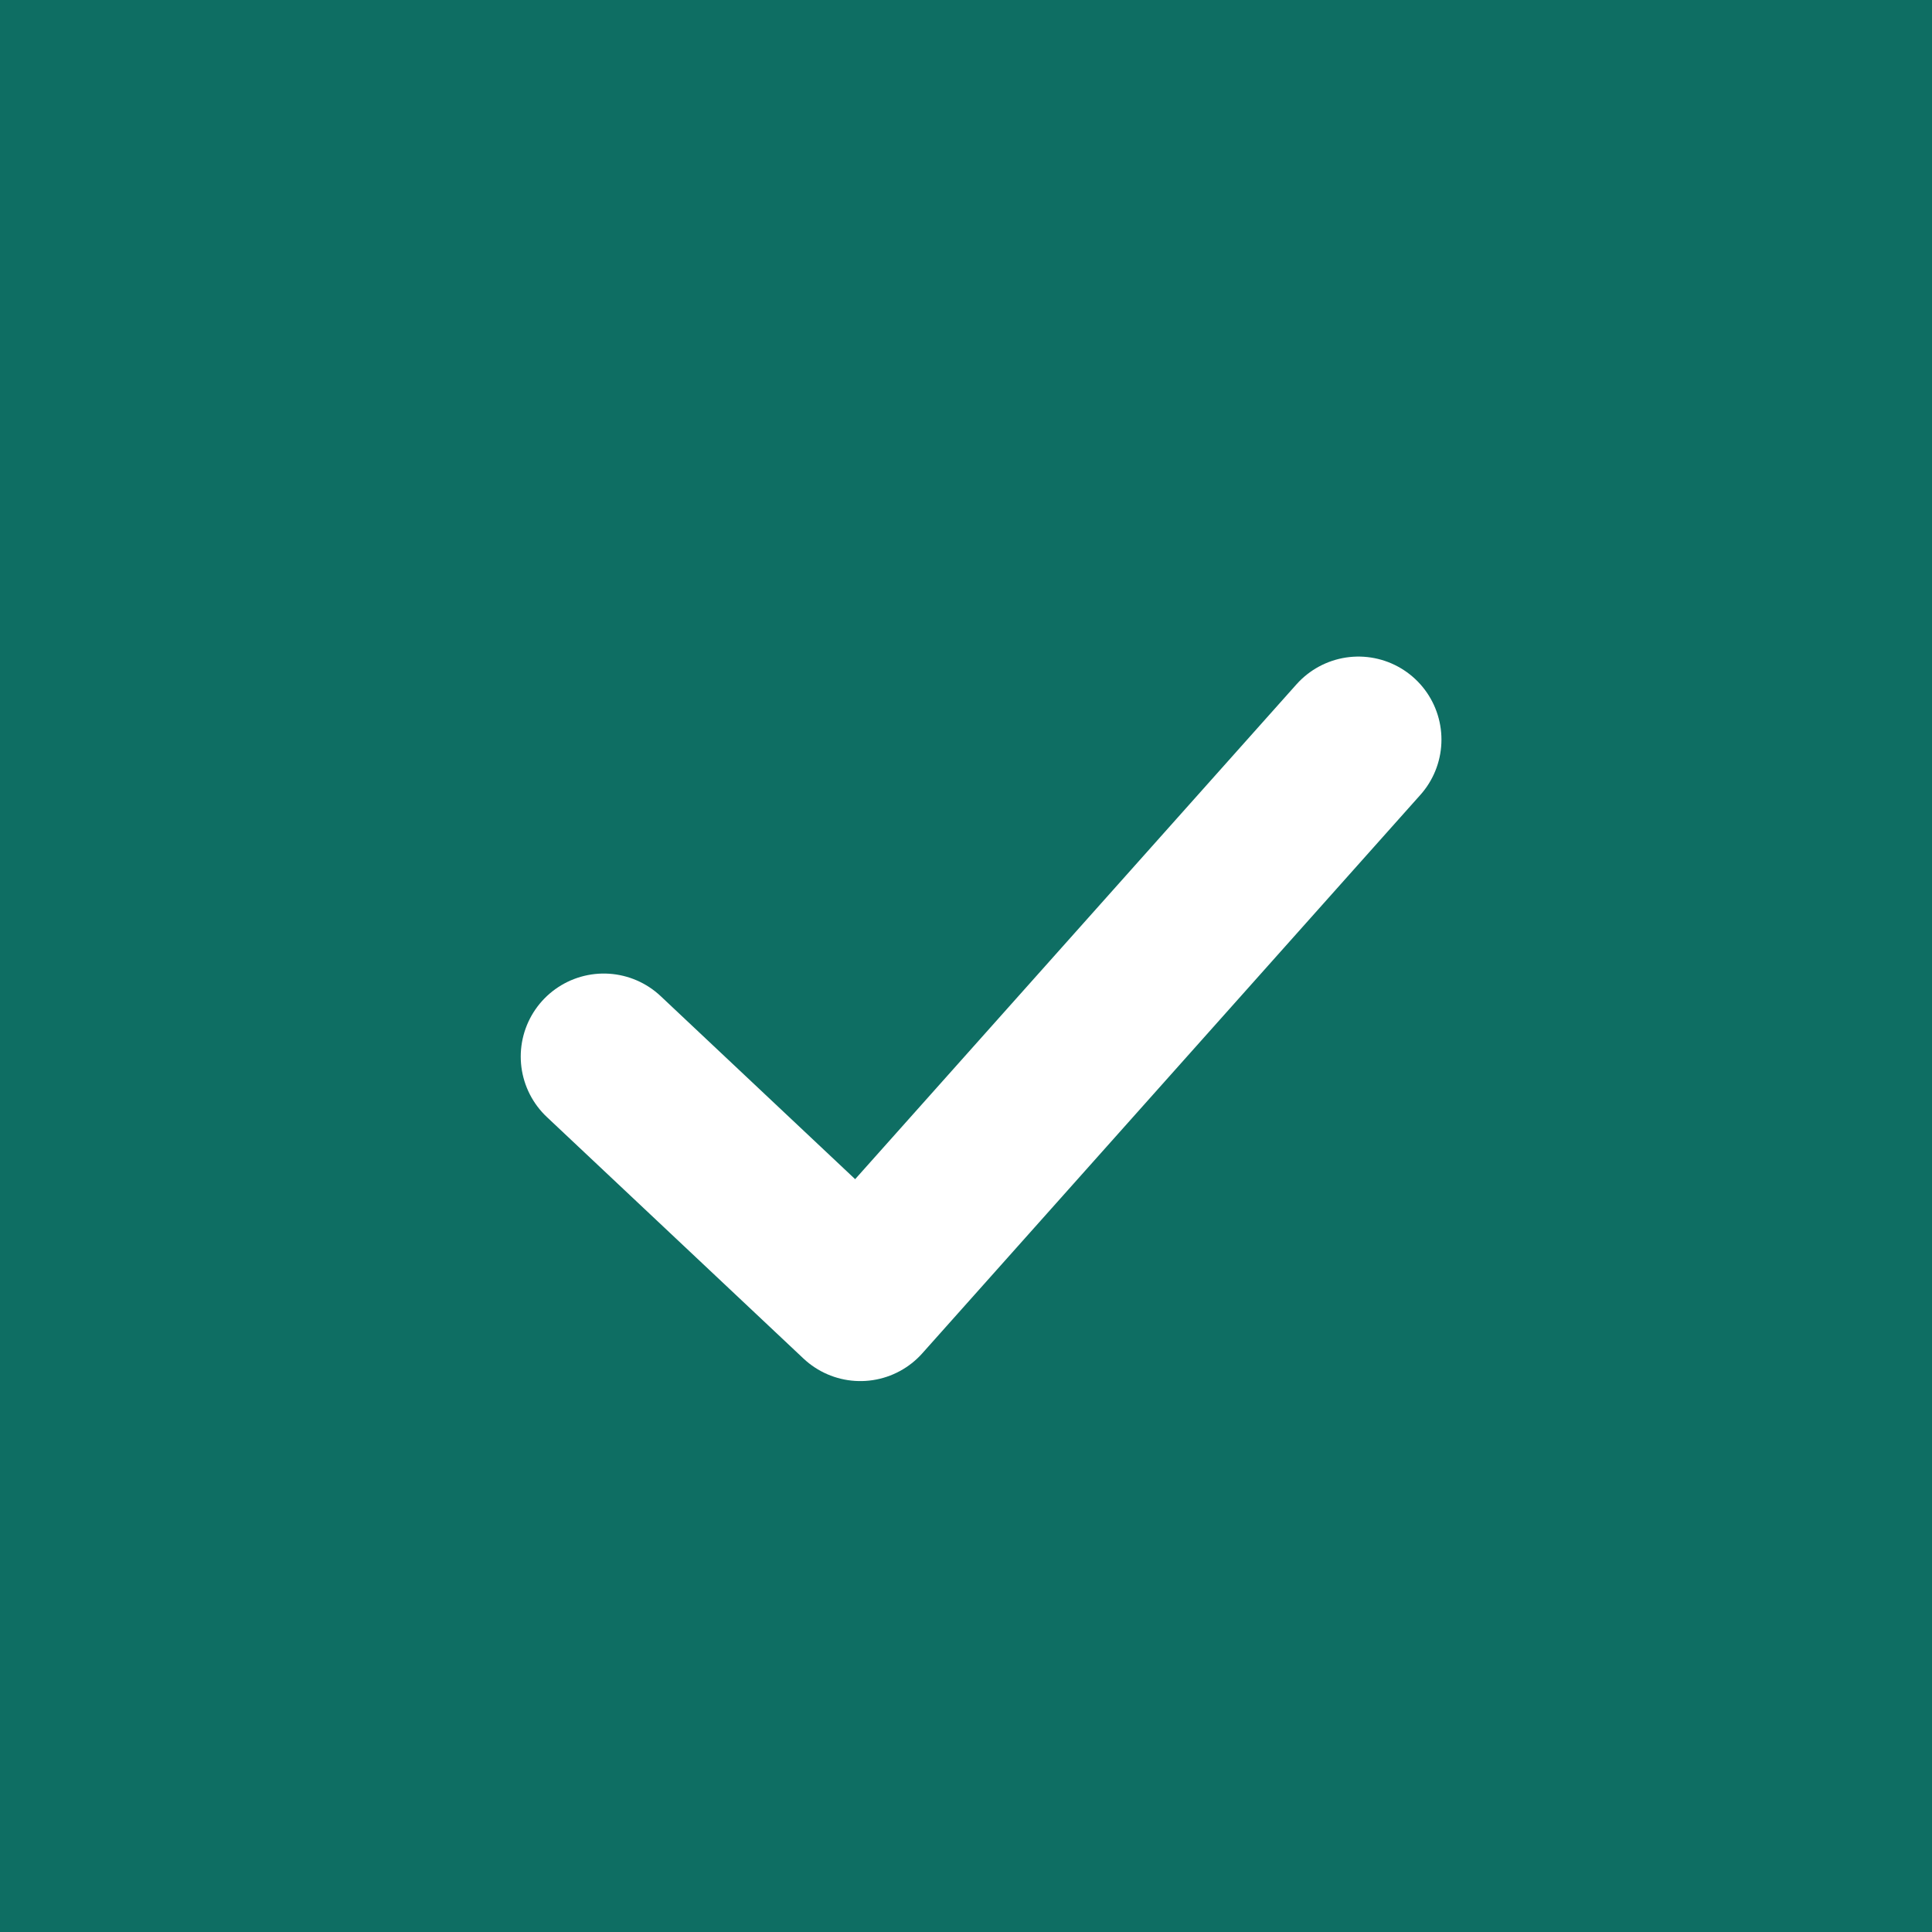
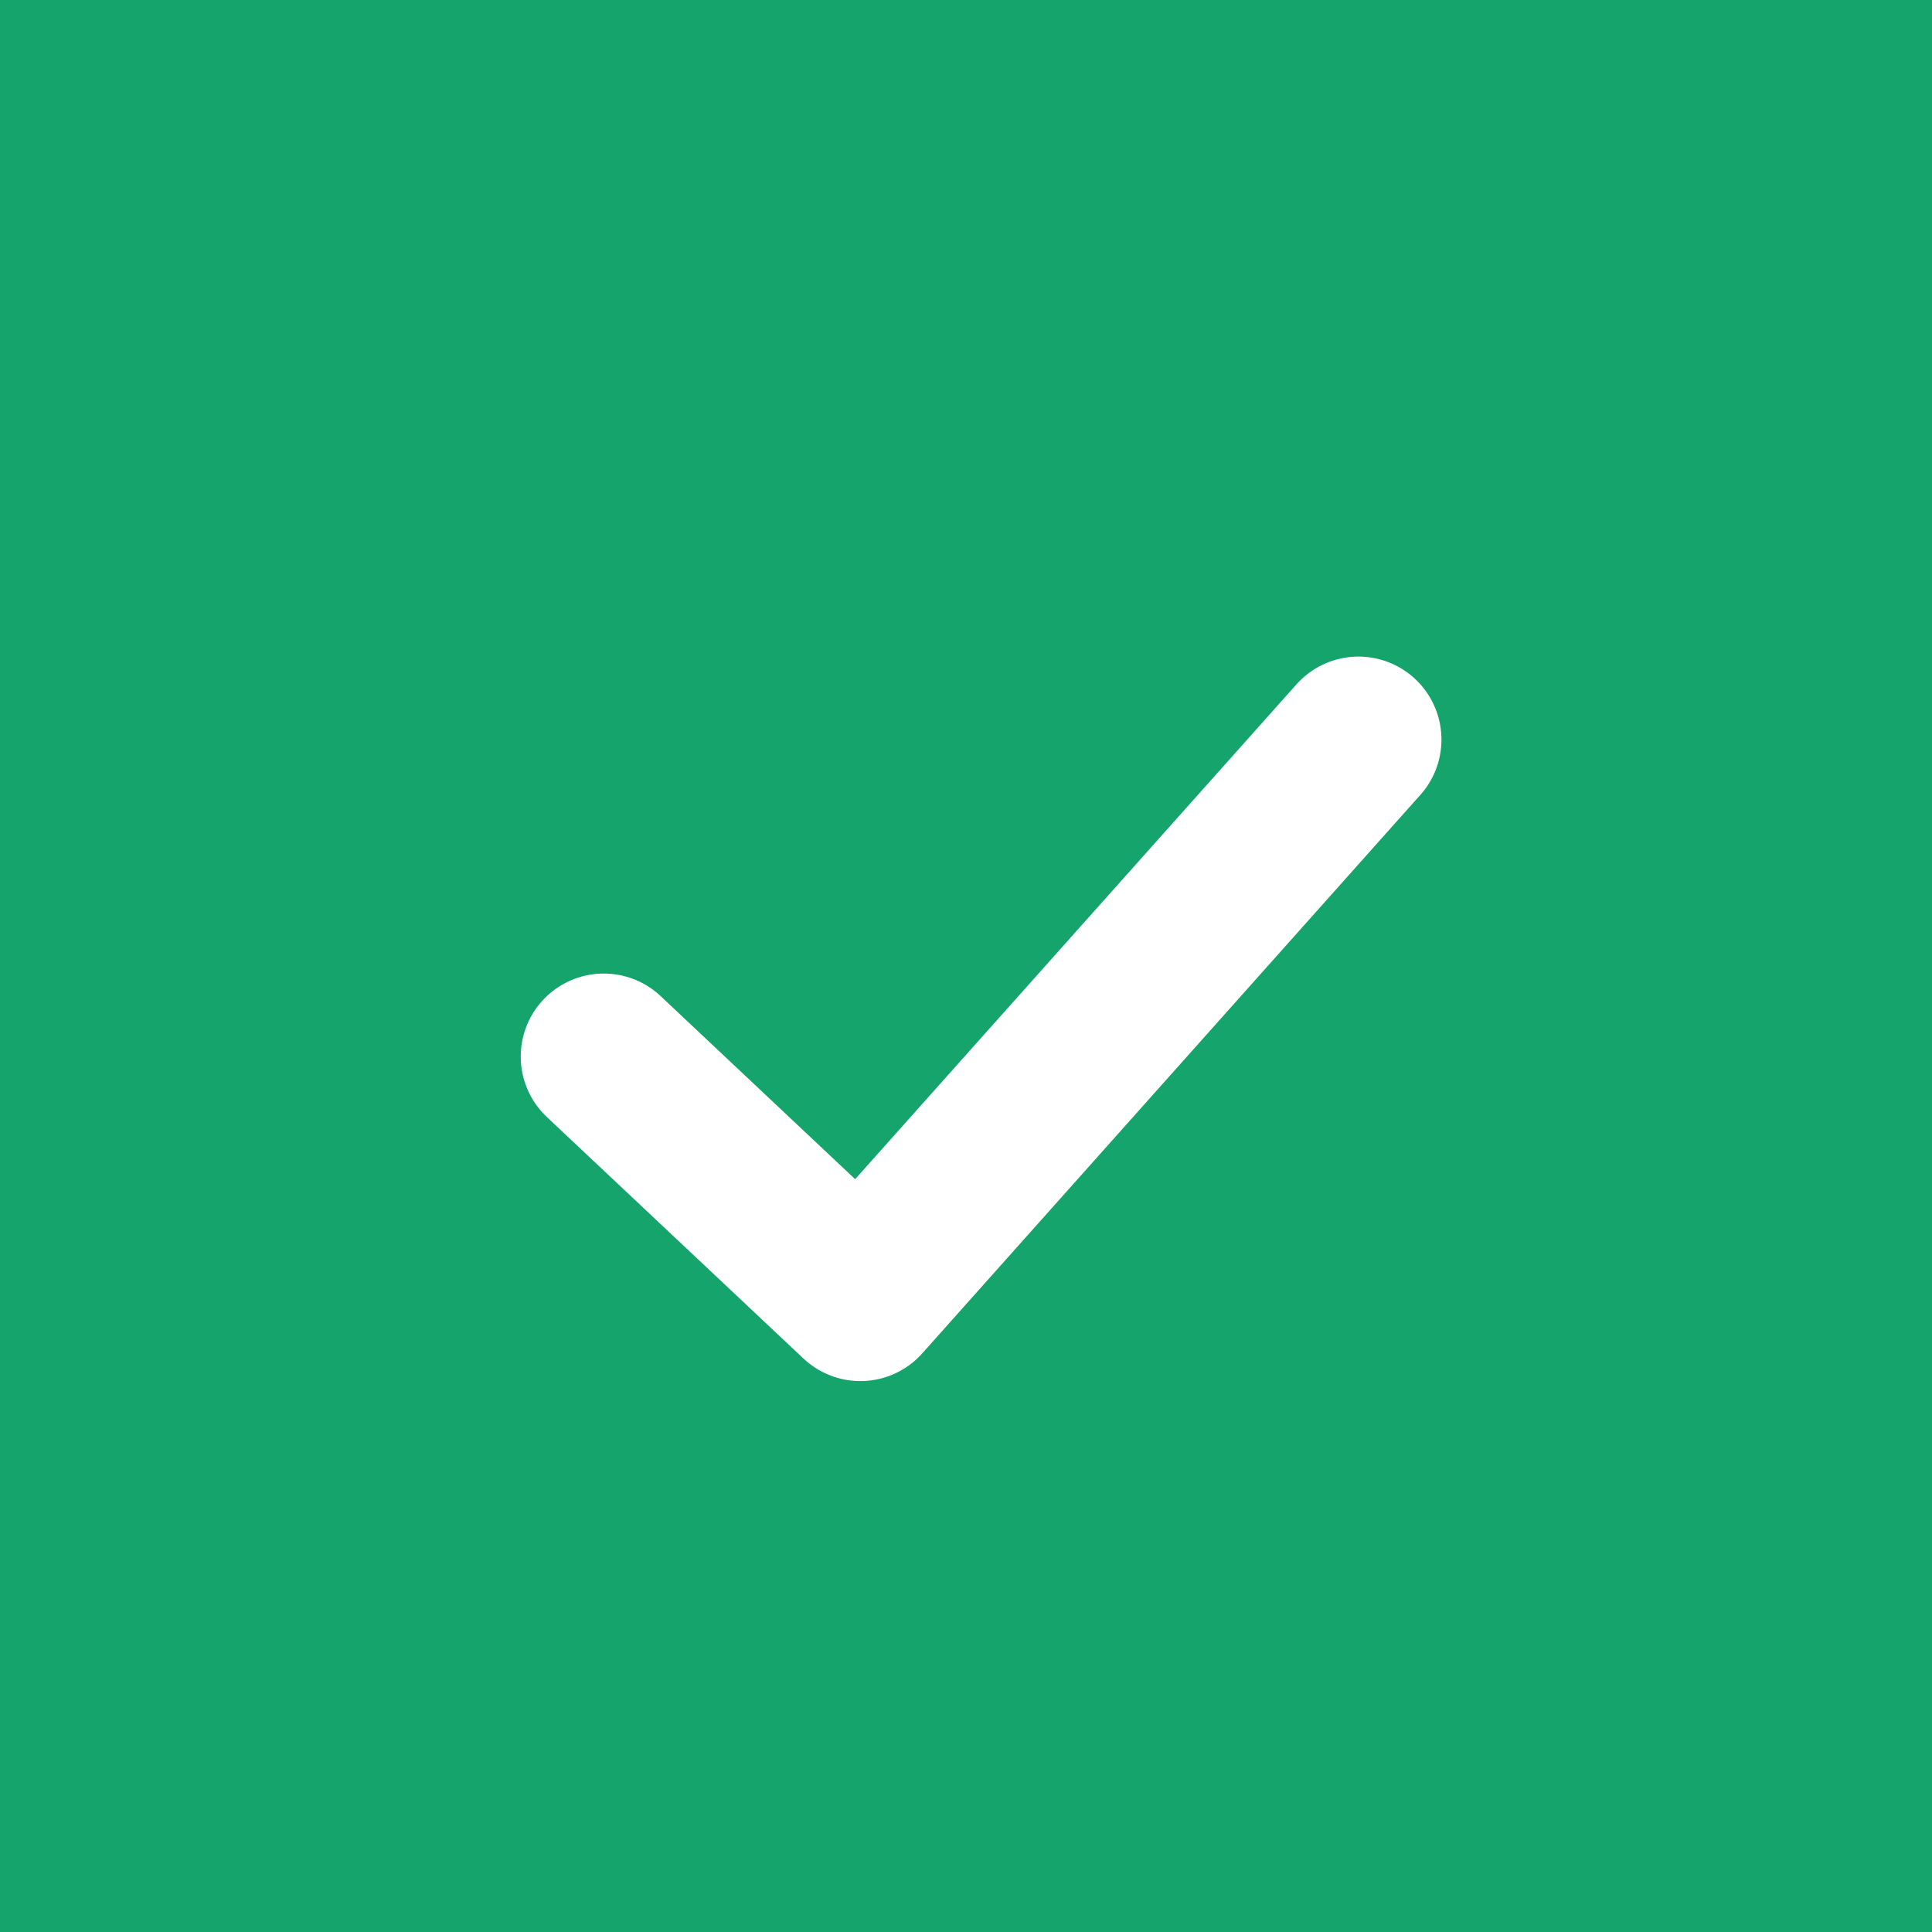
<svg xmlns="http://www.w3.org/2000/svg" width="512" height="512" viewBox="0 0 512 512">
-   <rect width="512" height="512" fill="#0E6E63" />
+   <rect width="512" height="512" fill="#15A46B" />
  <polyline points="160,280 228,344 360,196" fill="none" stroke="#FFFFFF" stroke-width="44" stroke-linecap="round" stroke-linejoin="round" />
</svg>
